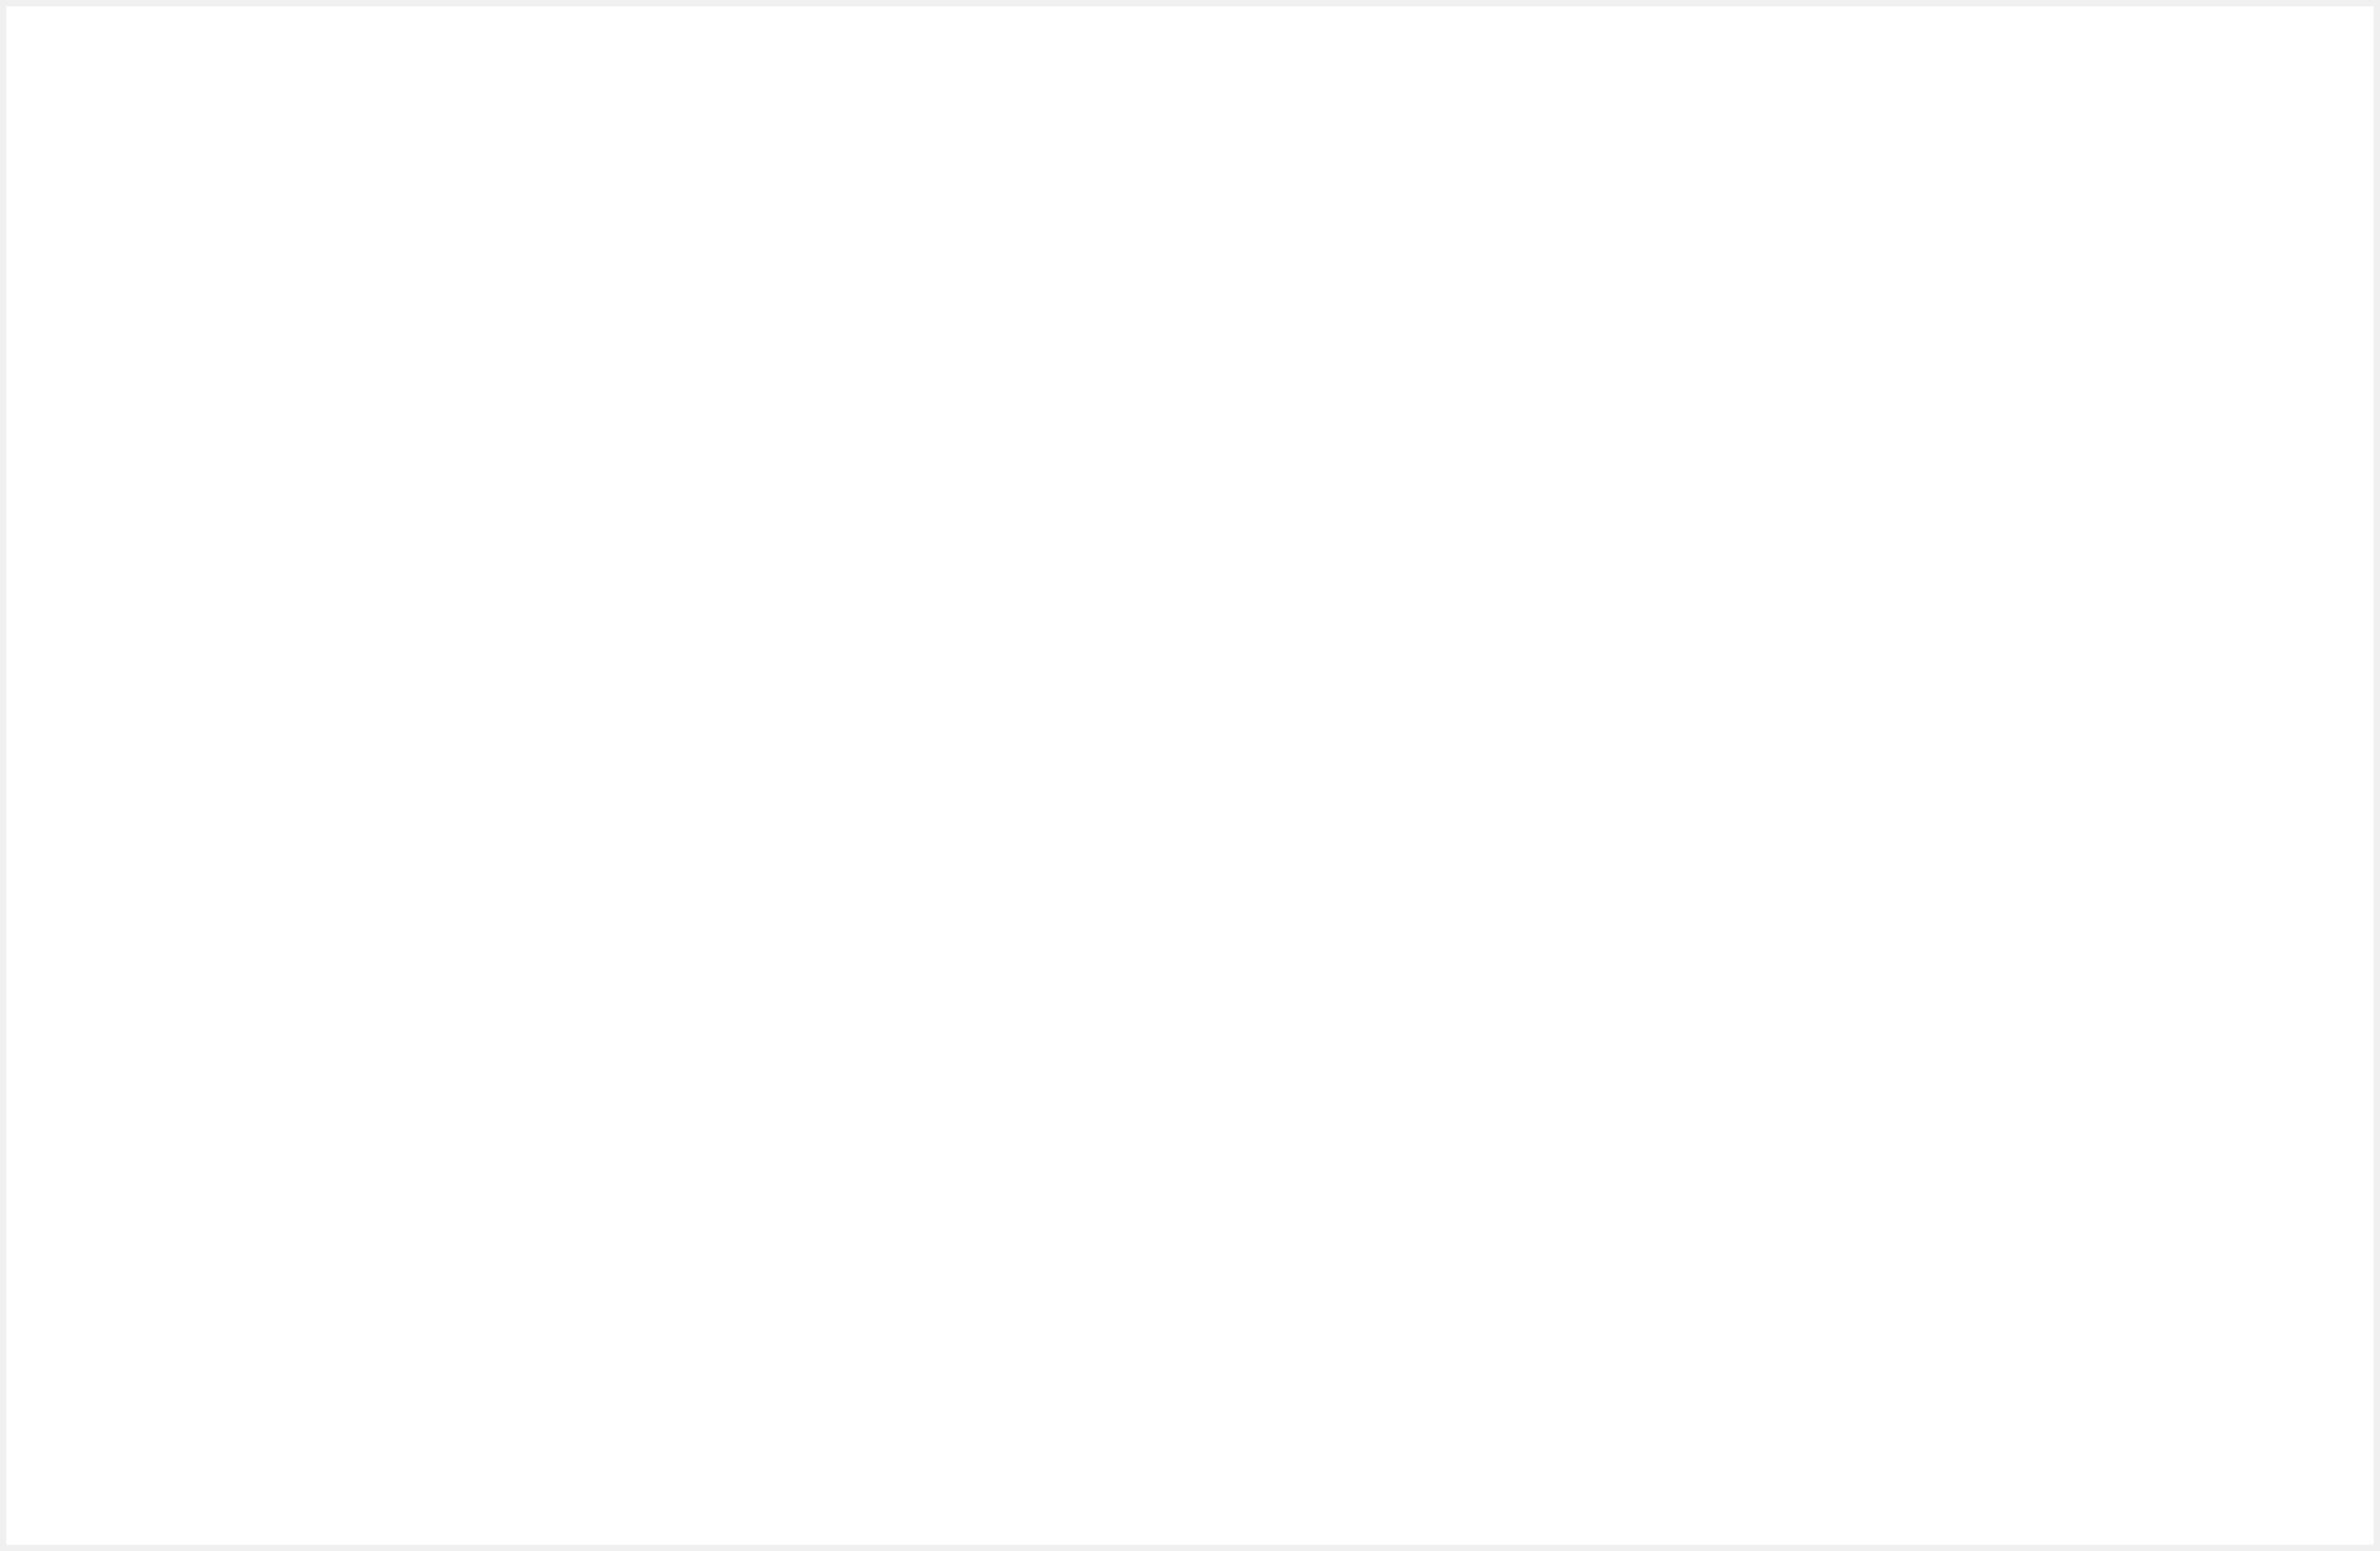
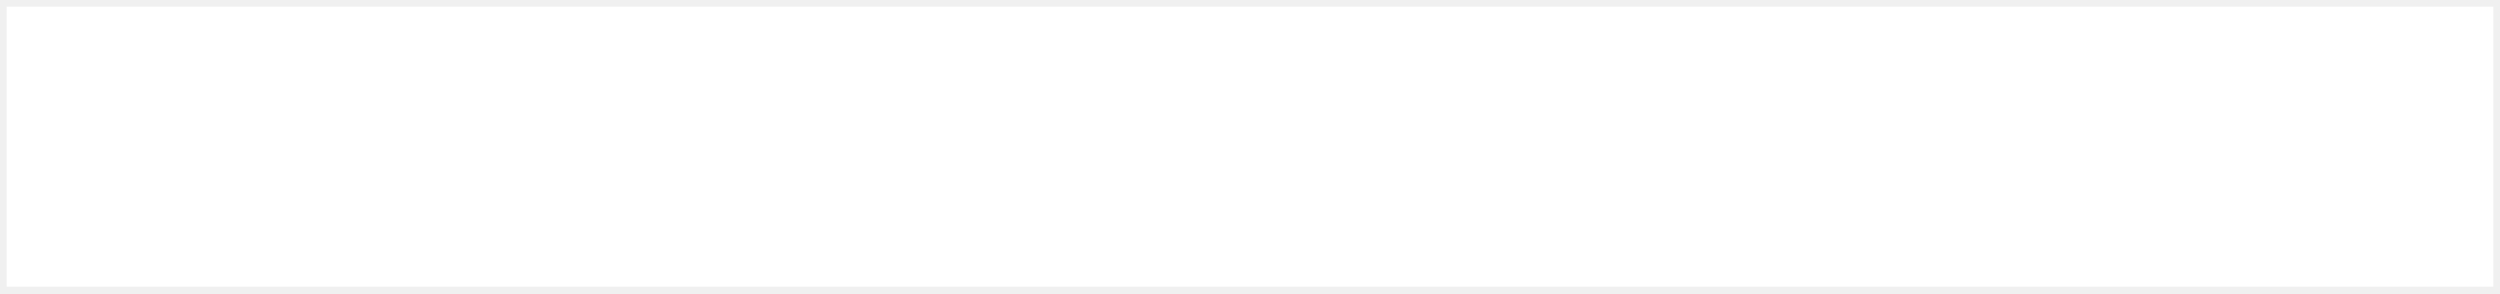
- <svg xmlns="http://www.w3.org/2000/svg" version="1.1" width="376px" height="245px">
-   <g transform="matrix(1 0 0 1 0 -545 )">
-     <path d="M 1 546  L 375 546  L 375 789  L 1 789  L 1 546  Z " fill-rule="nonzero" fill="#ffffff" stroke="none" />
+ <svg xmlns="http://www.w3.org/2000/svg" version="1.1" width="375px" height="44px">
+   <g transform="matrix(1 0 0 1 -1 0 )">
+     <path d="M 2 1  L 375 1  L 375 43  L 2 43  L 2 1  Z " fill-rule="nonzero" fill="#ffffff" stroke="none" />
  </g>
</svg>
